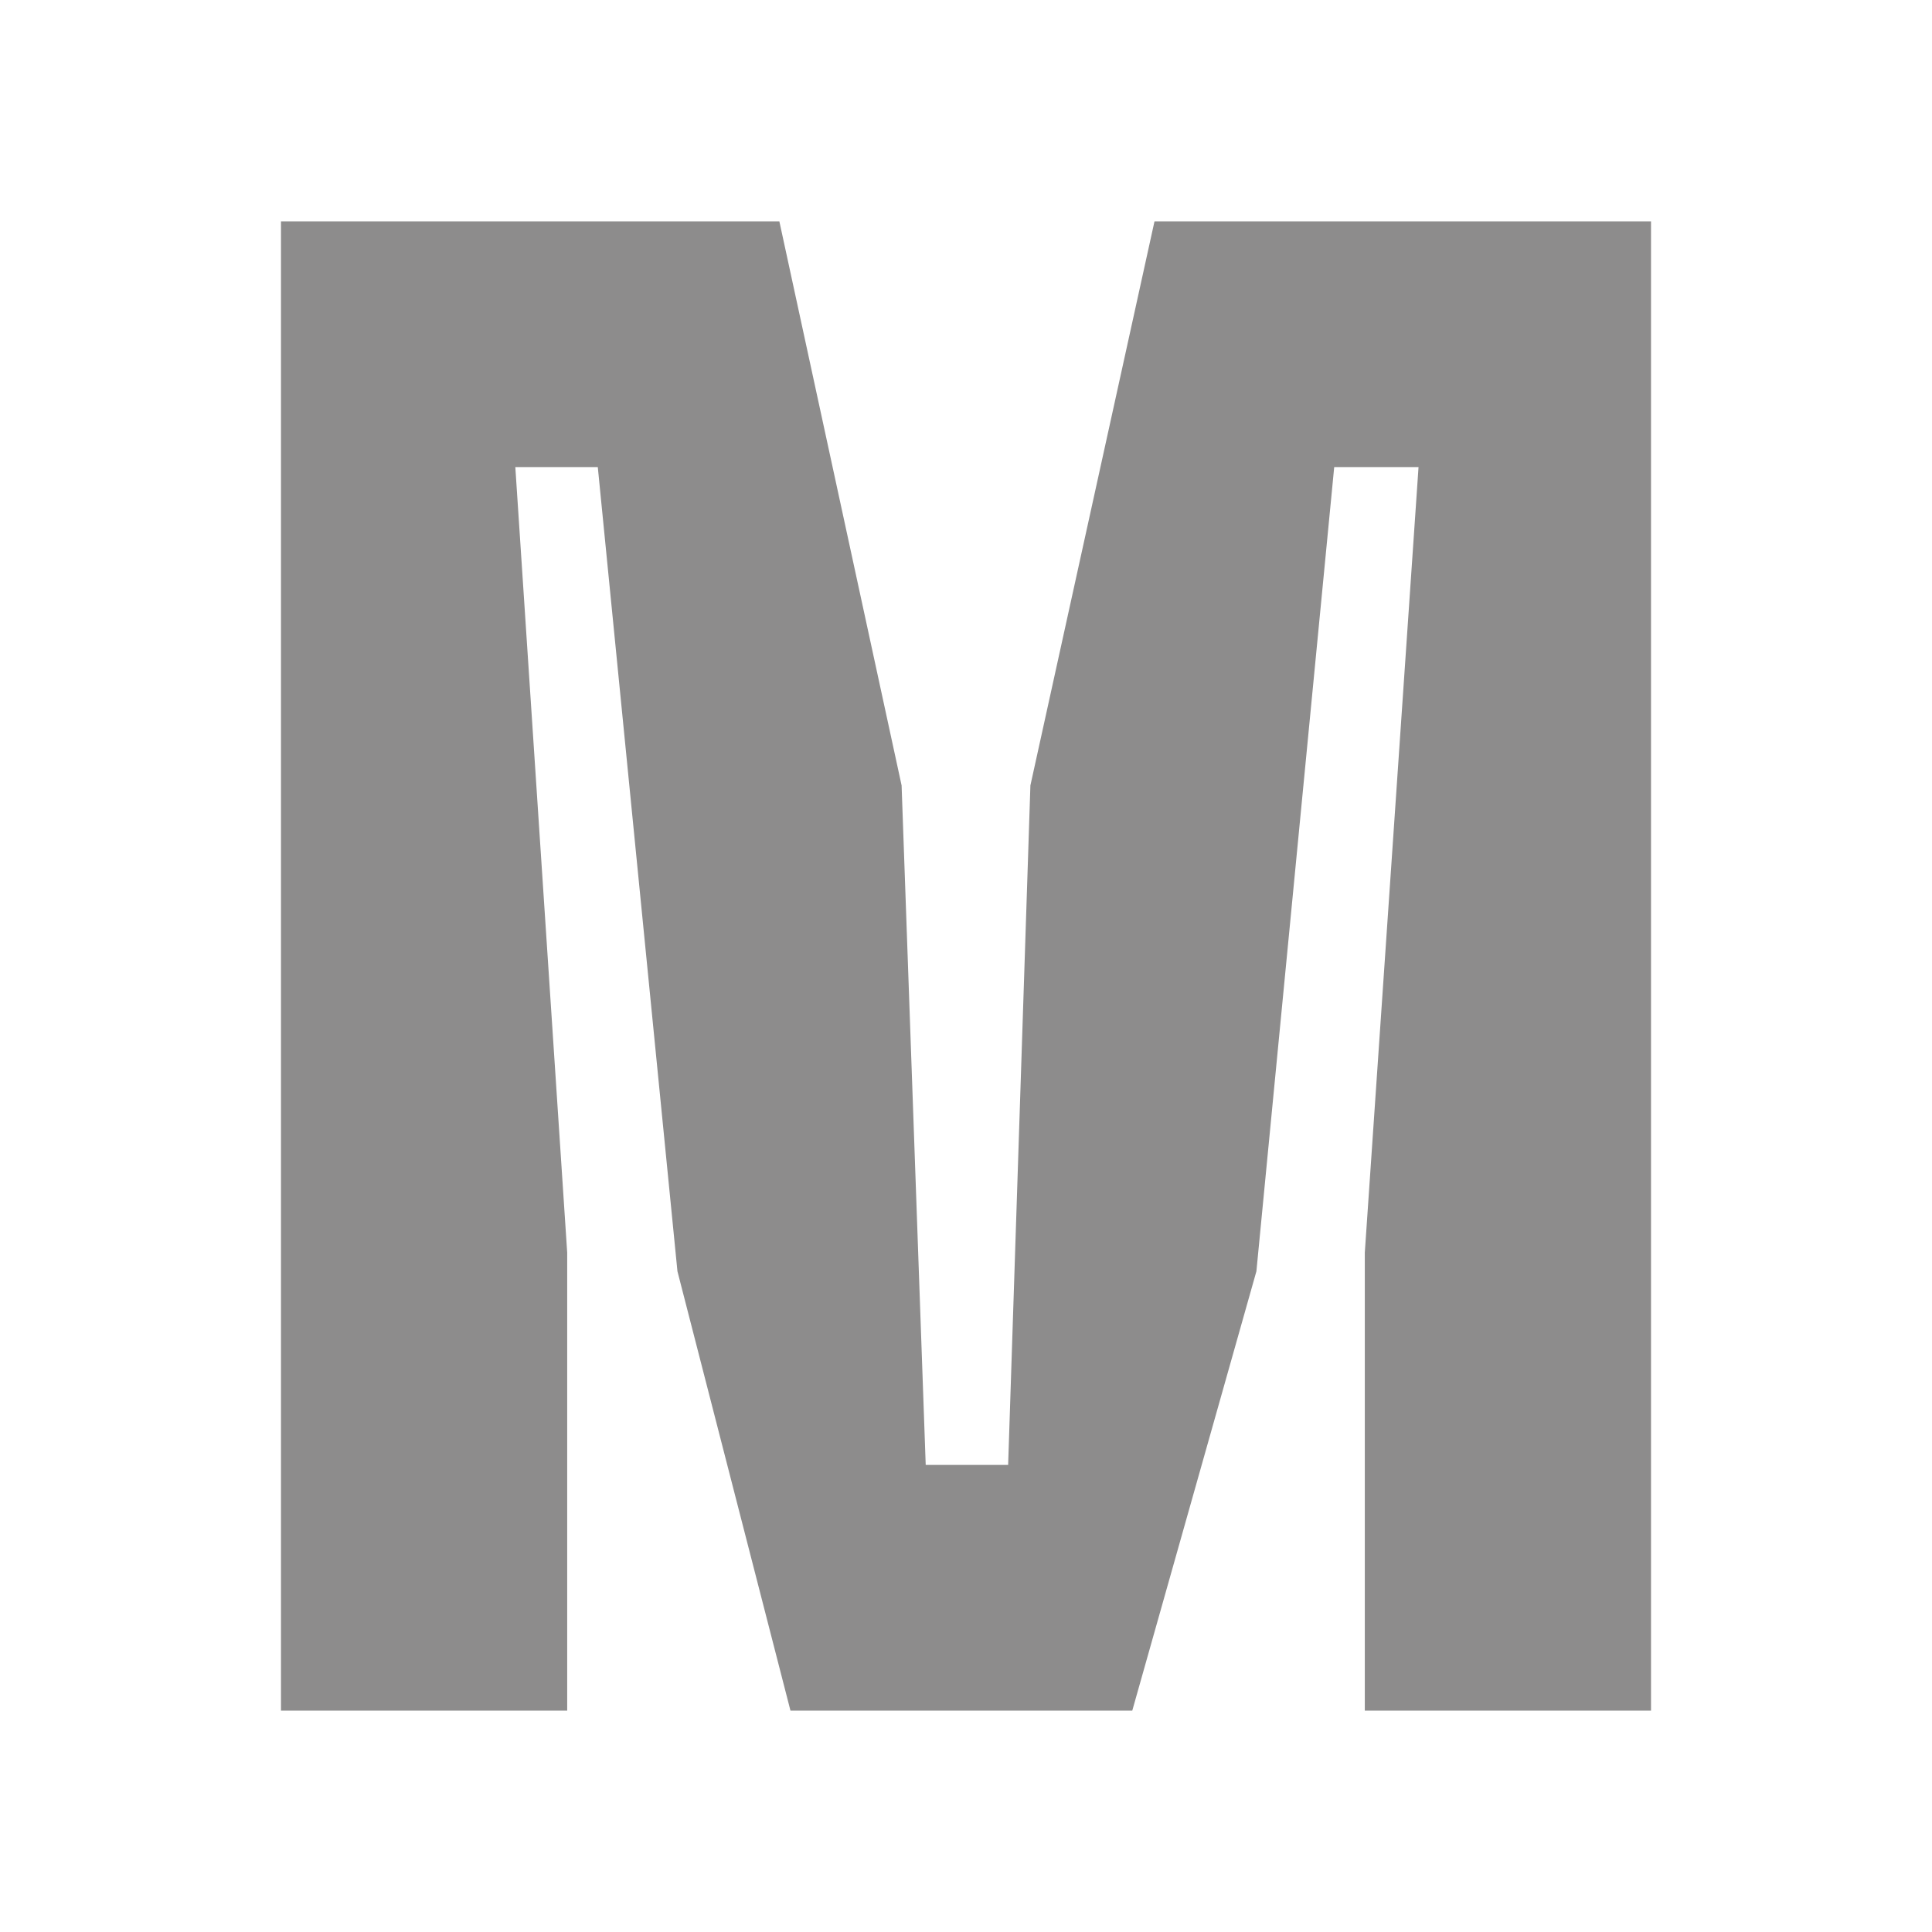
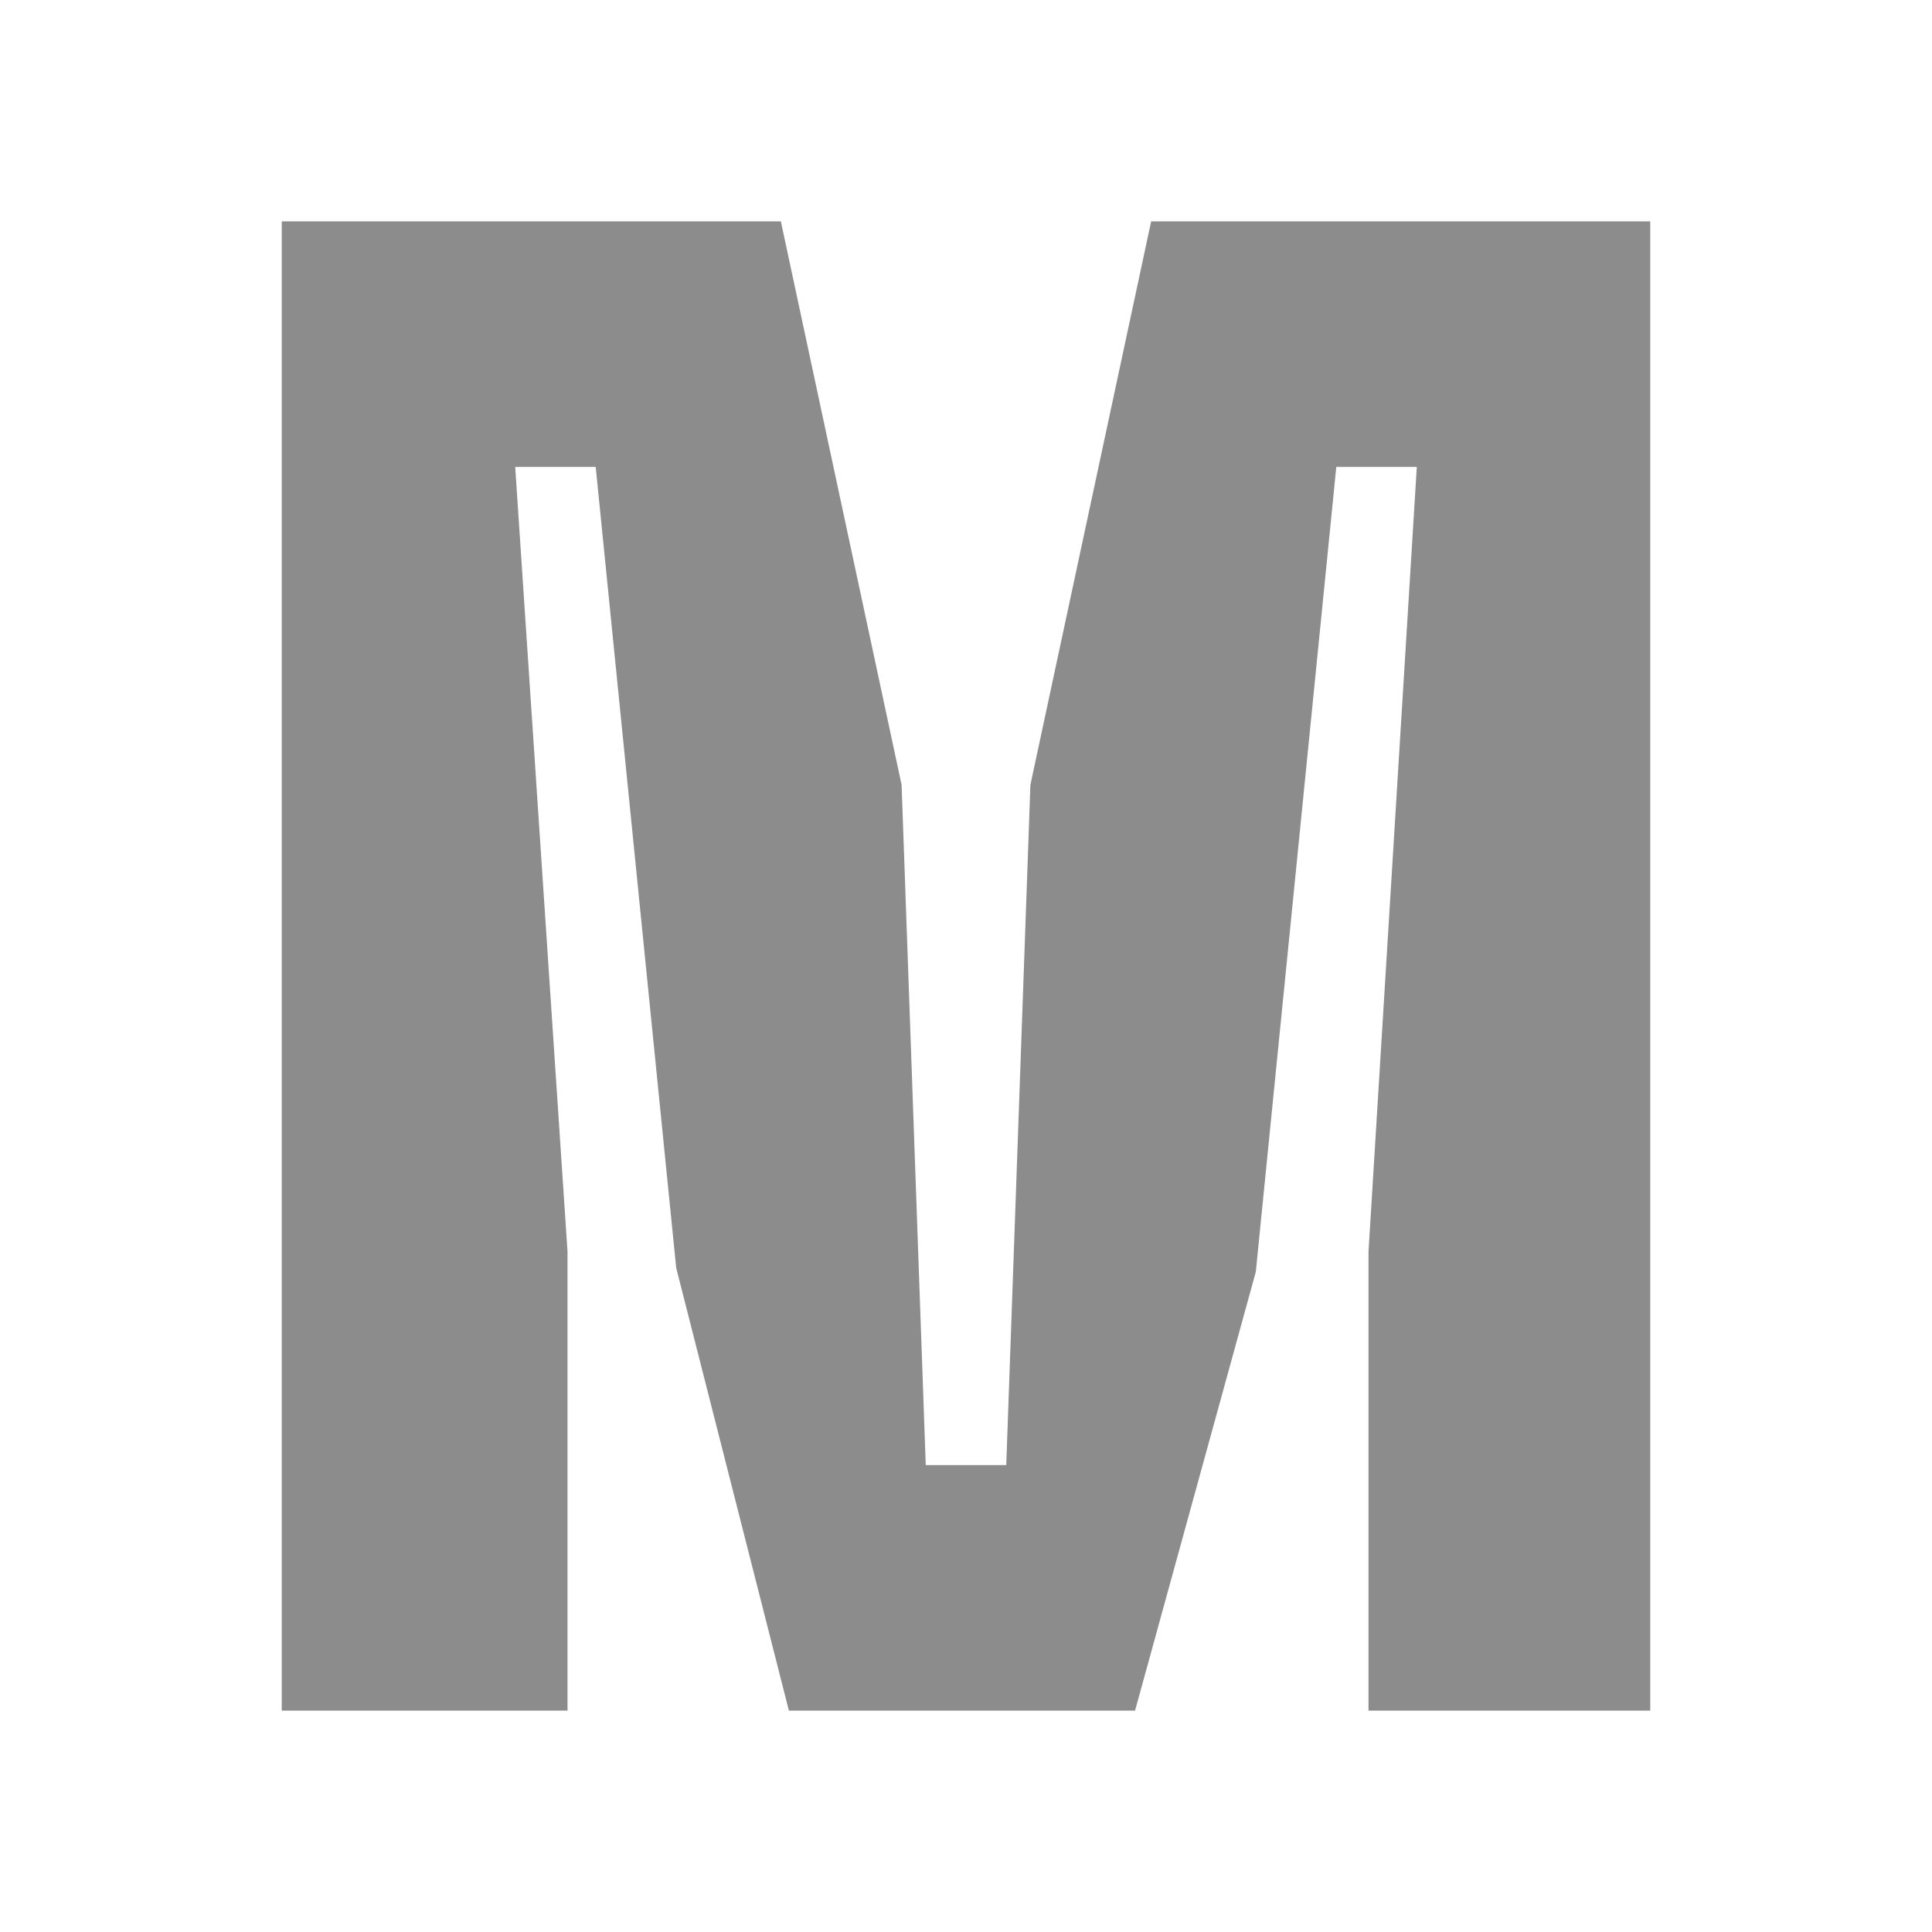
- <svg xmlns="http://www.w3.org/2000/svg" width="100%" height="100%" viewBox="0 0 48 48" version="1.1" xml:space="preserve" style="fill-rule:evenodd;clip-rule:evenodd;stroke-linejoin:round;stroke-miterlimit:2;">
-   <path d="M6.981,42.5l-0,-37l12.382,0l3.037,14.014l0.599,16.881l2.048,0l0.553,-16.881l3.083,-14.014l12.336,0l0,37l-7.111,0l-0,-11.377l1.335,-19.518l-2.095,0l-1.933,19.98l-3.084,10.915l-8.492,0l-2.808,-10.915l-1.979,-19.98l-2.049,0l1.289,19.518l0,11.377l-7.111,0Z" style="fill:#8d8c8c;fill-rule:nonzero;" />
+ <svg xmlns="http://www.w3.org/2000/svg" viewBox="0 0 48 48">
+   <path d="M7 42.5v-37h12.4l3 14 .6 16.9h2l.6-16.9 3-14H41v37h-7V31.1l1.2-19.5h-2l-2 20-3 10.9h-8.6l-2.8-11-2-19.9h-2l1.3 19.5v11.4z" fill="#8d8c8c" />
</svg>
